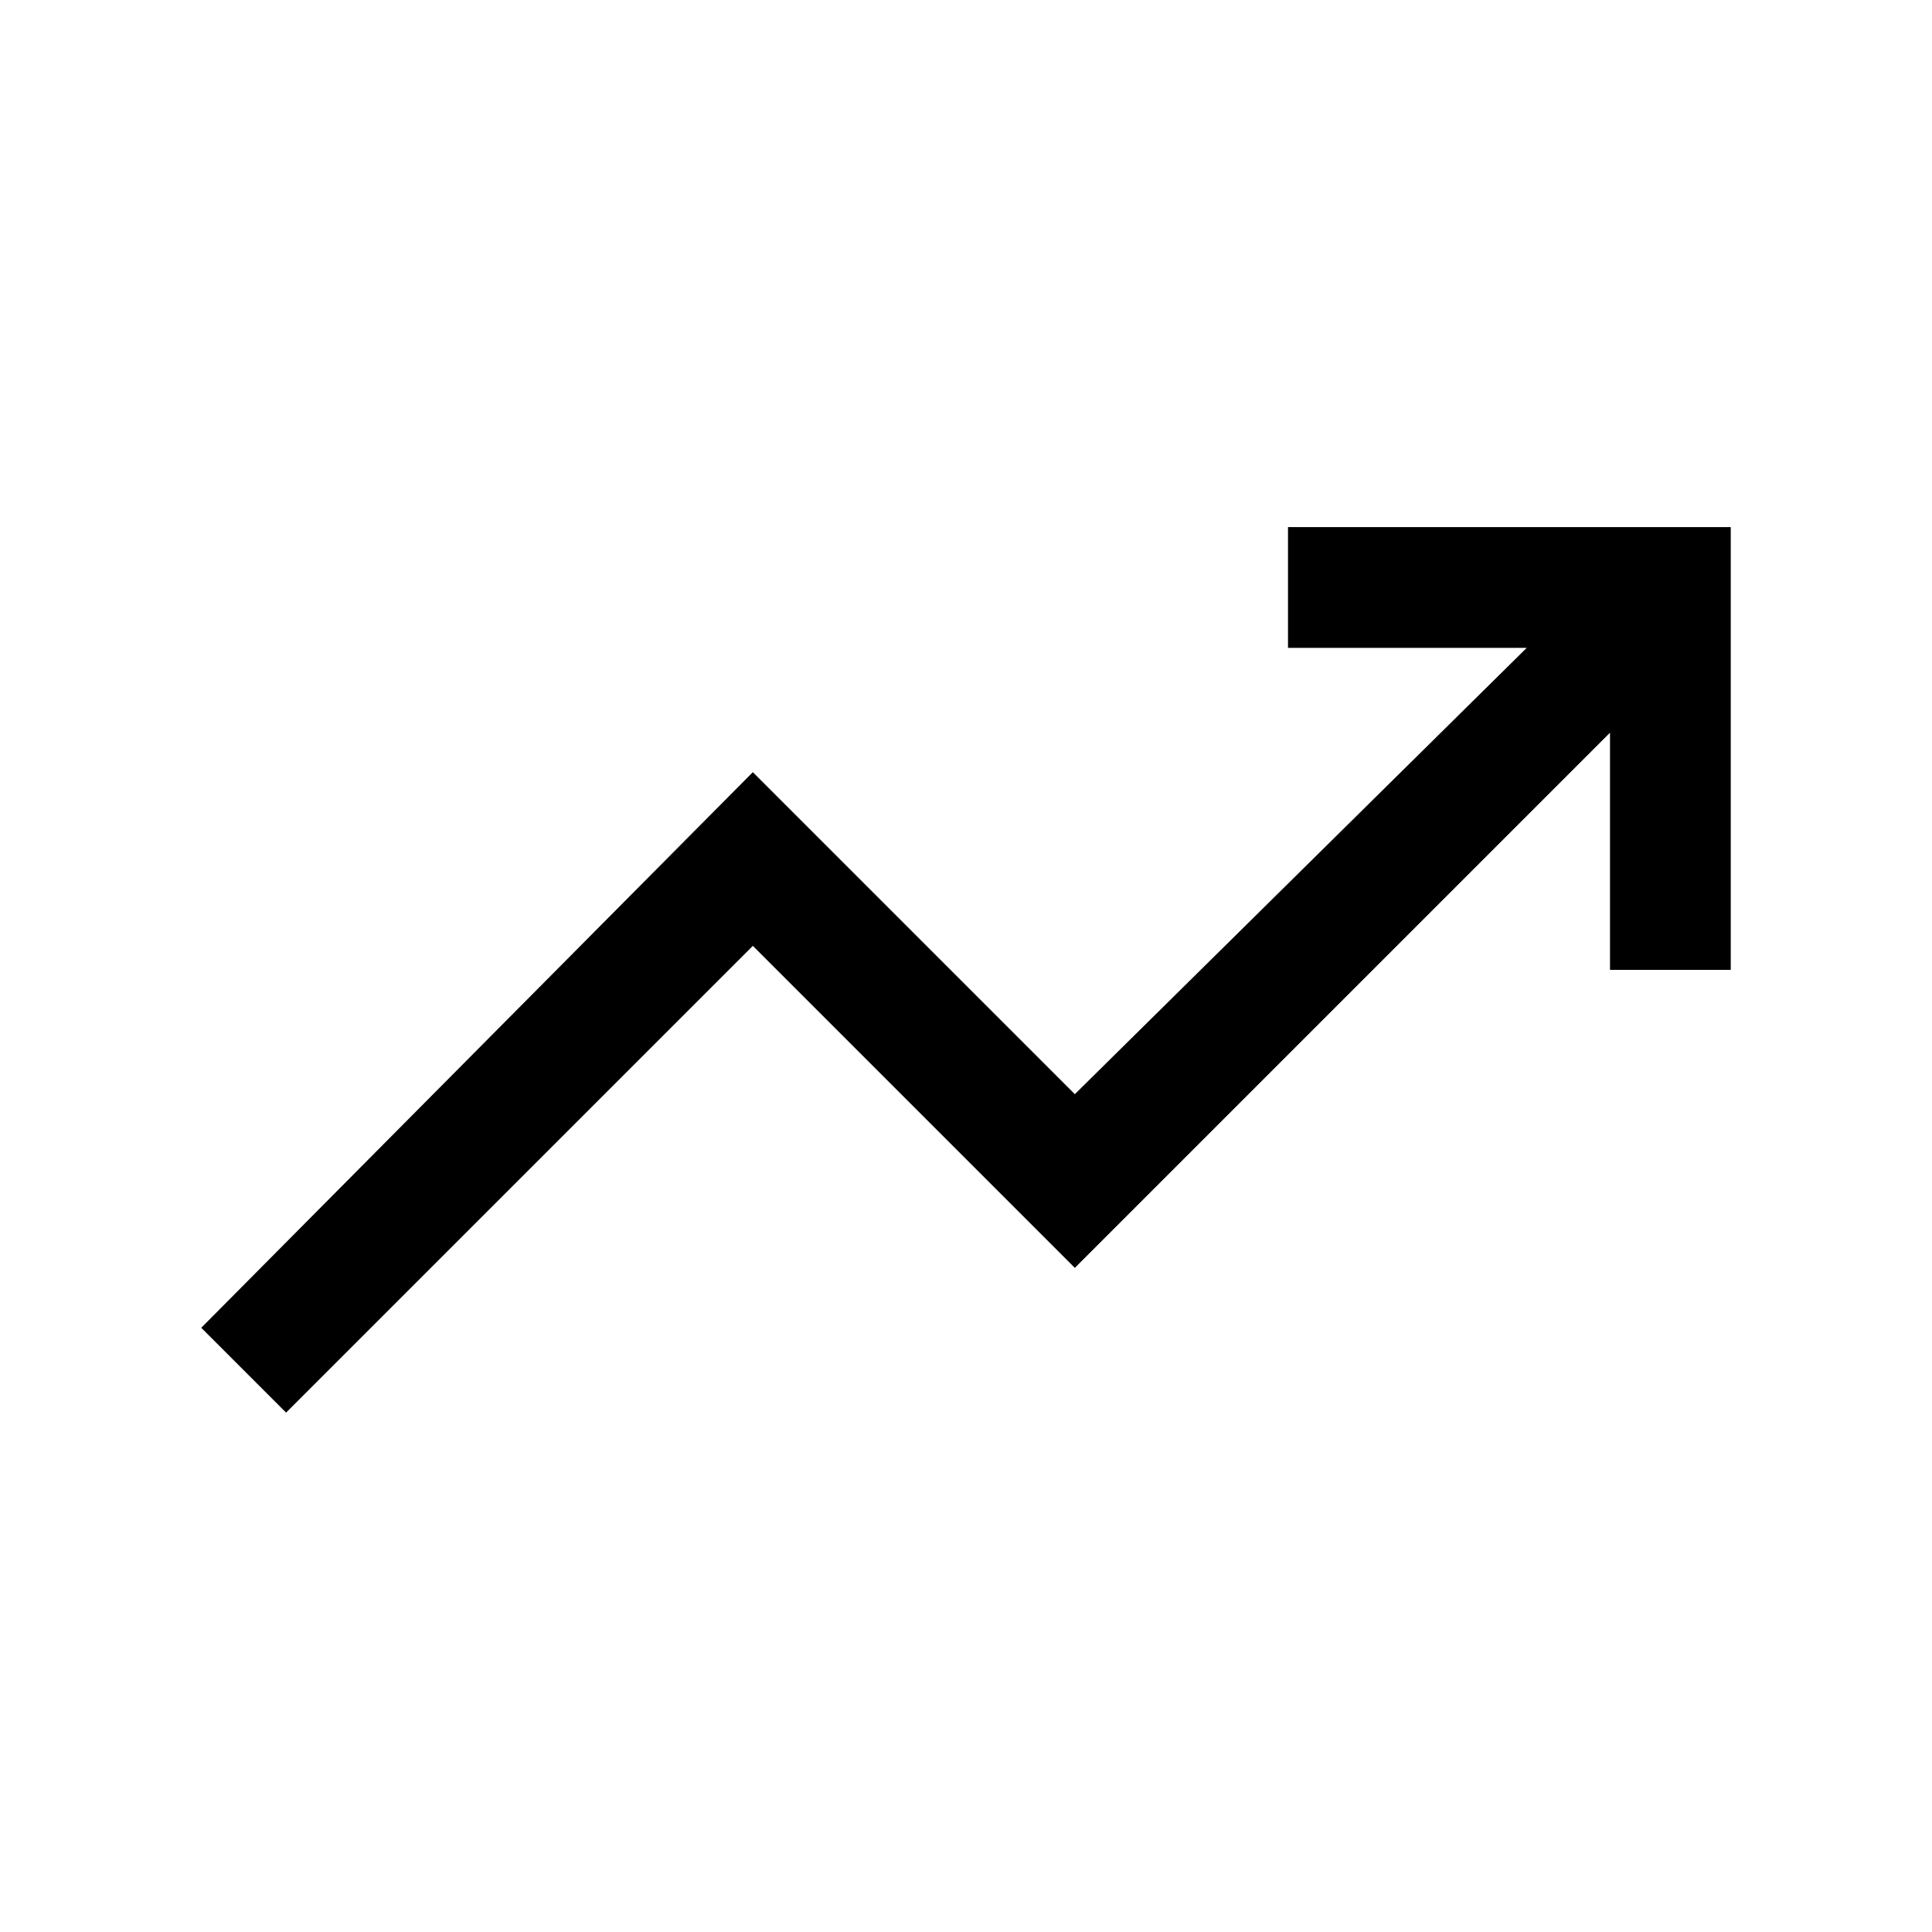
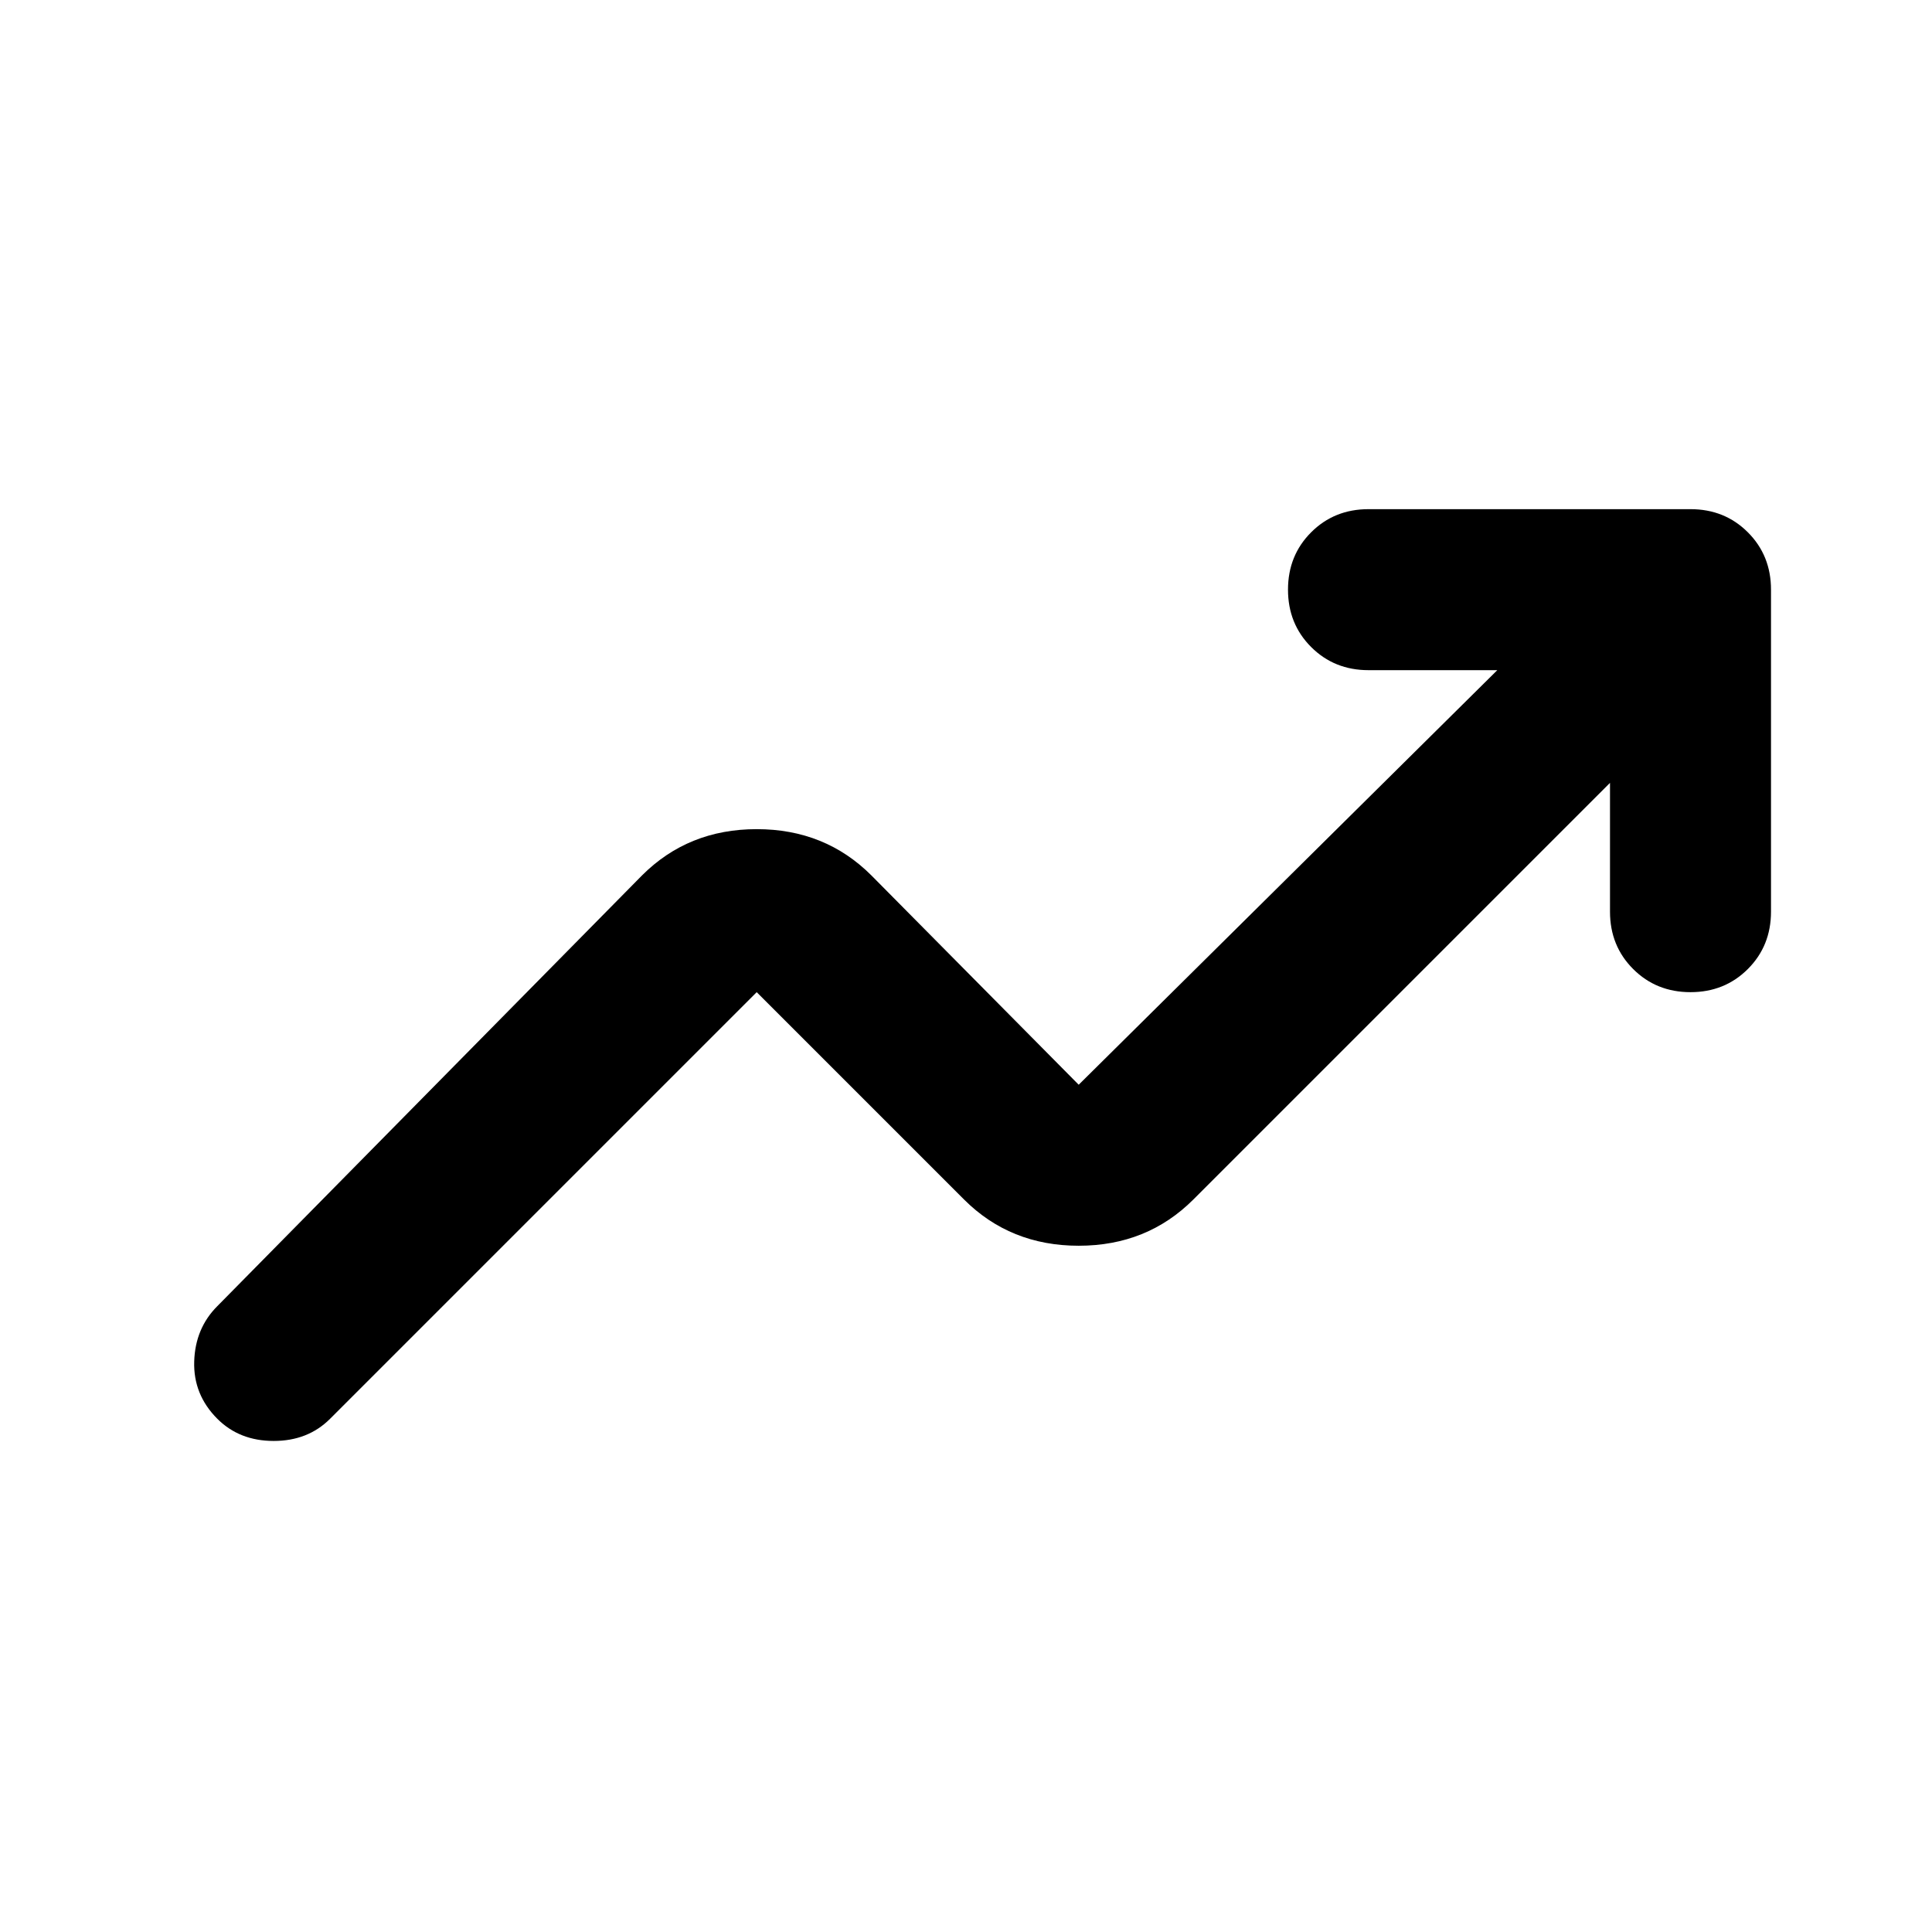
<svg xmlns="http://www.w3.org/2000/svg" viewBox="0 -960 960 960" fill="currentColor">
-   <path d="M142.15-258.08 100-300.23l274.08-276.08 160 160 224.54-221.77H640v-60h220v220h-60v-117.84L534.08-330l-160-160-231.93 231.92Z" />
+   <path d="M108-255q-12-12-11.5-28.5T108-311l211-214q23-23 57-23t57 23l103 104 208-206h-64q-17 0-28.5-11.5T640-667q0-17 11.5-28.5T680-707h160q17 0 28.5 11.5T880-667v160q0 17-11.5 28.5T840-467q-17 0-28.5-11.5T800-507v-64L593-364q-23 23-57 23t-57-23L376-467 164-255q-11 11-28 11t-28-11Z" />
</svg>
